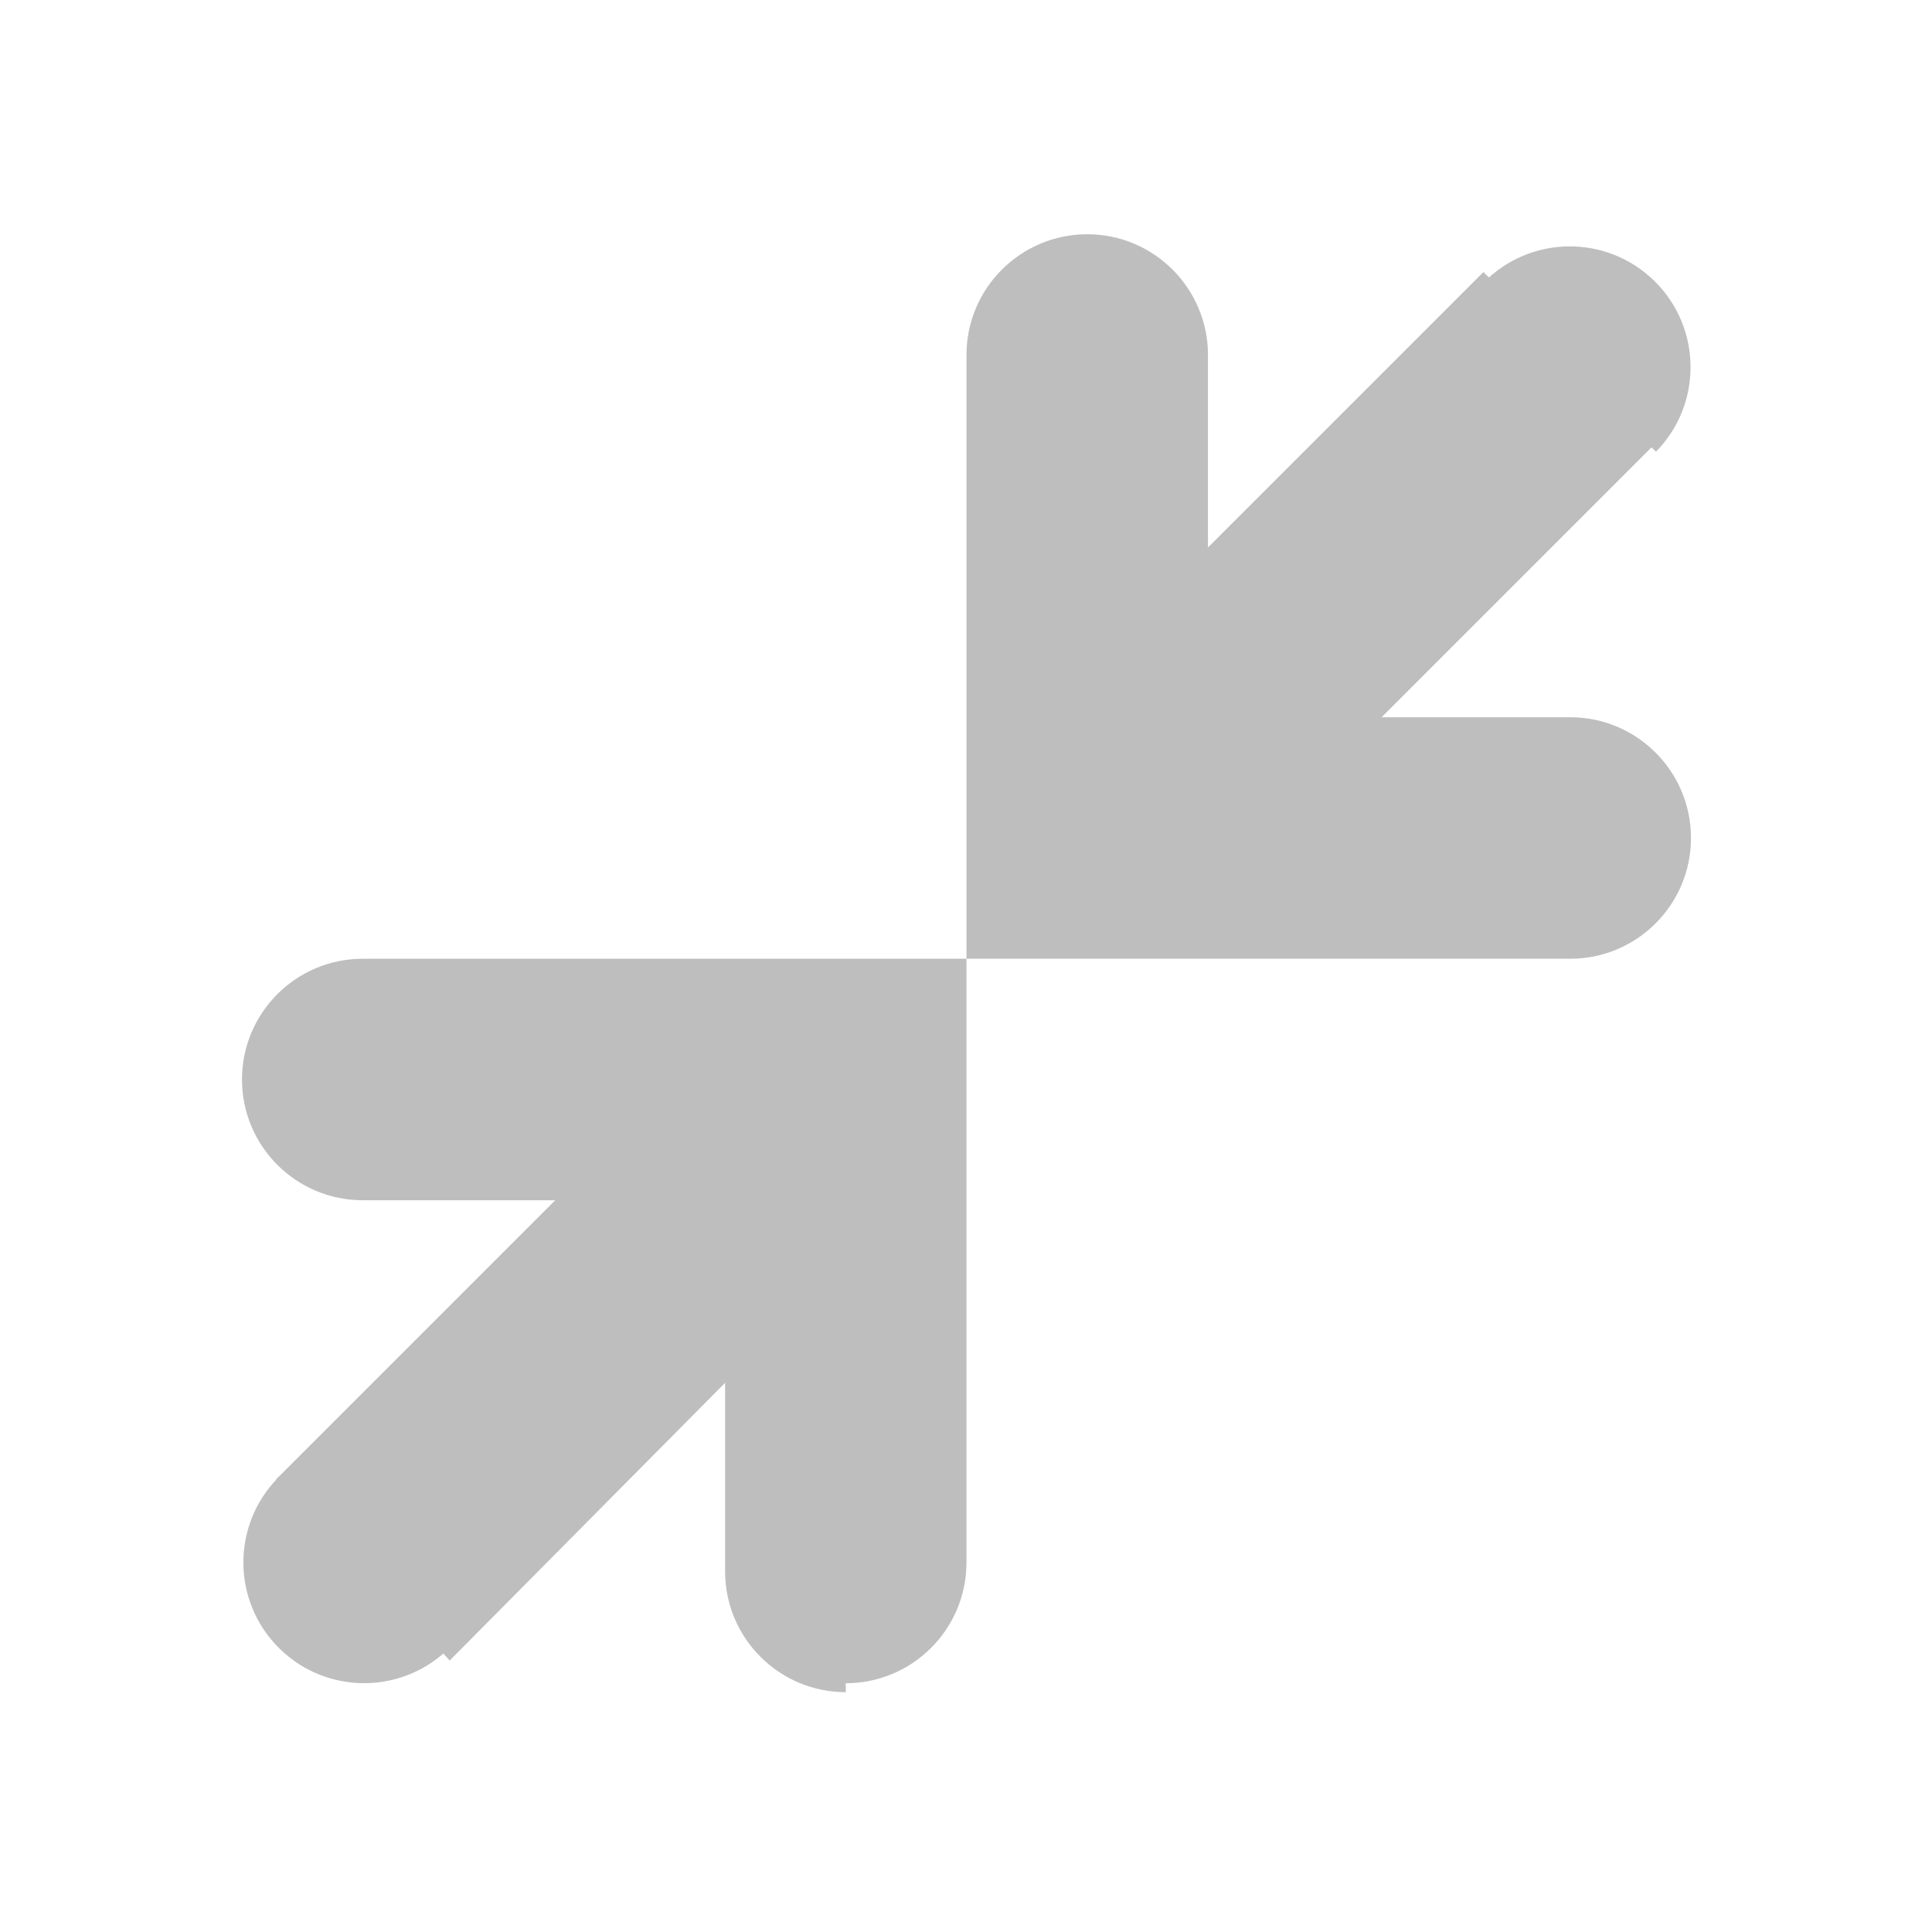
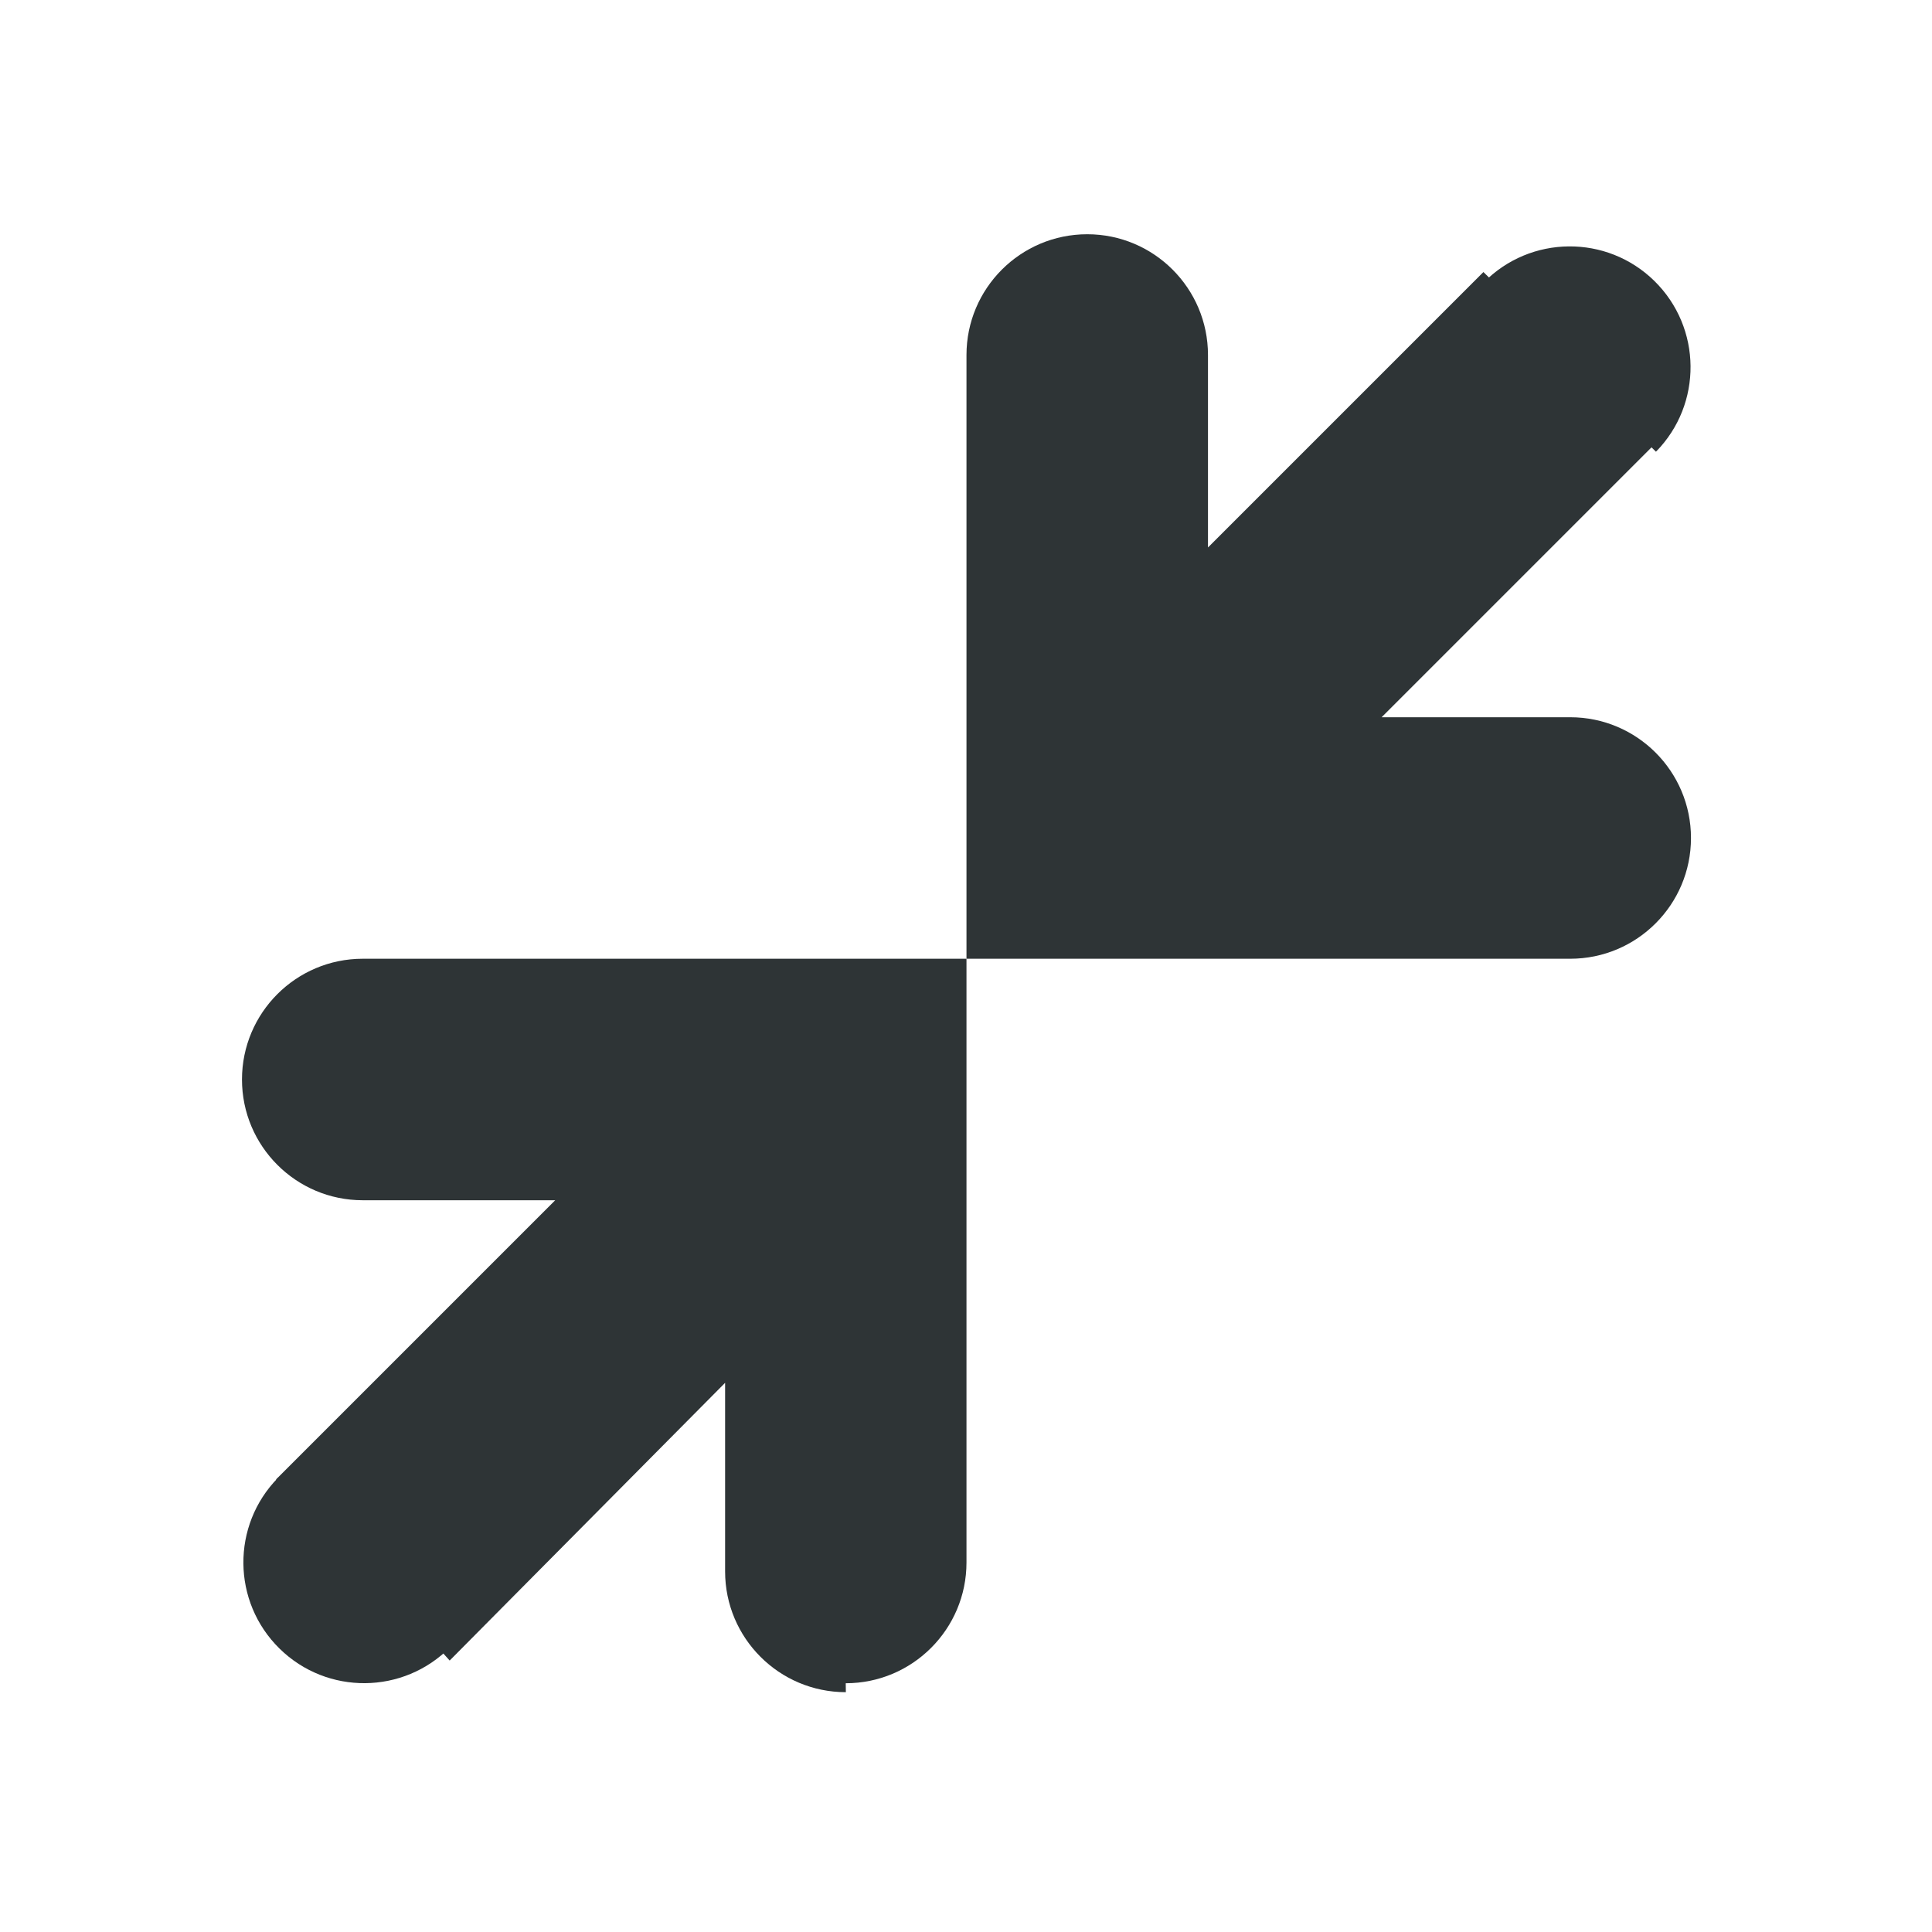
<svg xmlns="http://www.w3.org/2000/svg" height="16" width="16" version="1.1">
  <g transform="translate(-40.984 -647.02)">
-     <g transform="translate(40.988 -389.34)" fill="#bebebe">
+     <g transform="translate(40.988 -389.34)" fill="#2e3436">
      <g transform="matrix(-1 0 0 -1 22 2082.7)">
        <path d="m9 1038.4c-0.552 0-1 0.448-1 1s0.448 1 1 1h1.562l-2.281 2.281 1.438 1.406 2.281-2.281v1.594c0 0.552 0.448 1 1 1s1-0.448 1-1v-5h-5z" />
        <path d="m9.717 1044c-0.387 0.394-1.02 0.4-1.414 0.013-0.394-0.387-0.4-1.02-0.013-1.414l0.714 0.701z" />
      </g>
      <g transform="matrix(-1 0 0 -1 10 2094.7)">
        <path d="m3 1044.4c-0.552 0-1 0.448-1 1v5h5c0.552 0 1-0.448 1-1s-0.448-1-1-1h-1.594l2.312-2.312-0.719-0.7-0.719-0.8-2.281 2.3v-1.562c0-0.552-0.448-1-1-1z" />
        <path d="m6.275 1044.7c0.387-0.394 1.02-0.4 1.414-0.013 0.394 0.387 0.4 1.02 0.013 1.414l-0.714-0.701z" />
      </g>
    </g>
  </g>
</svg>
